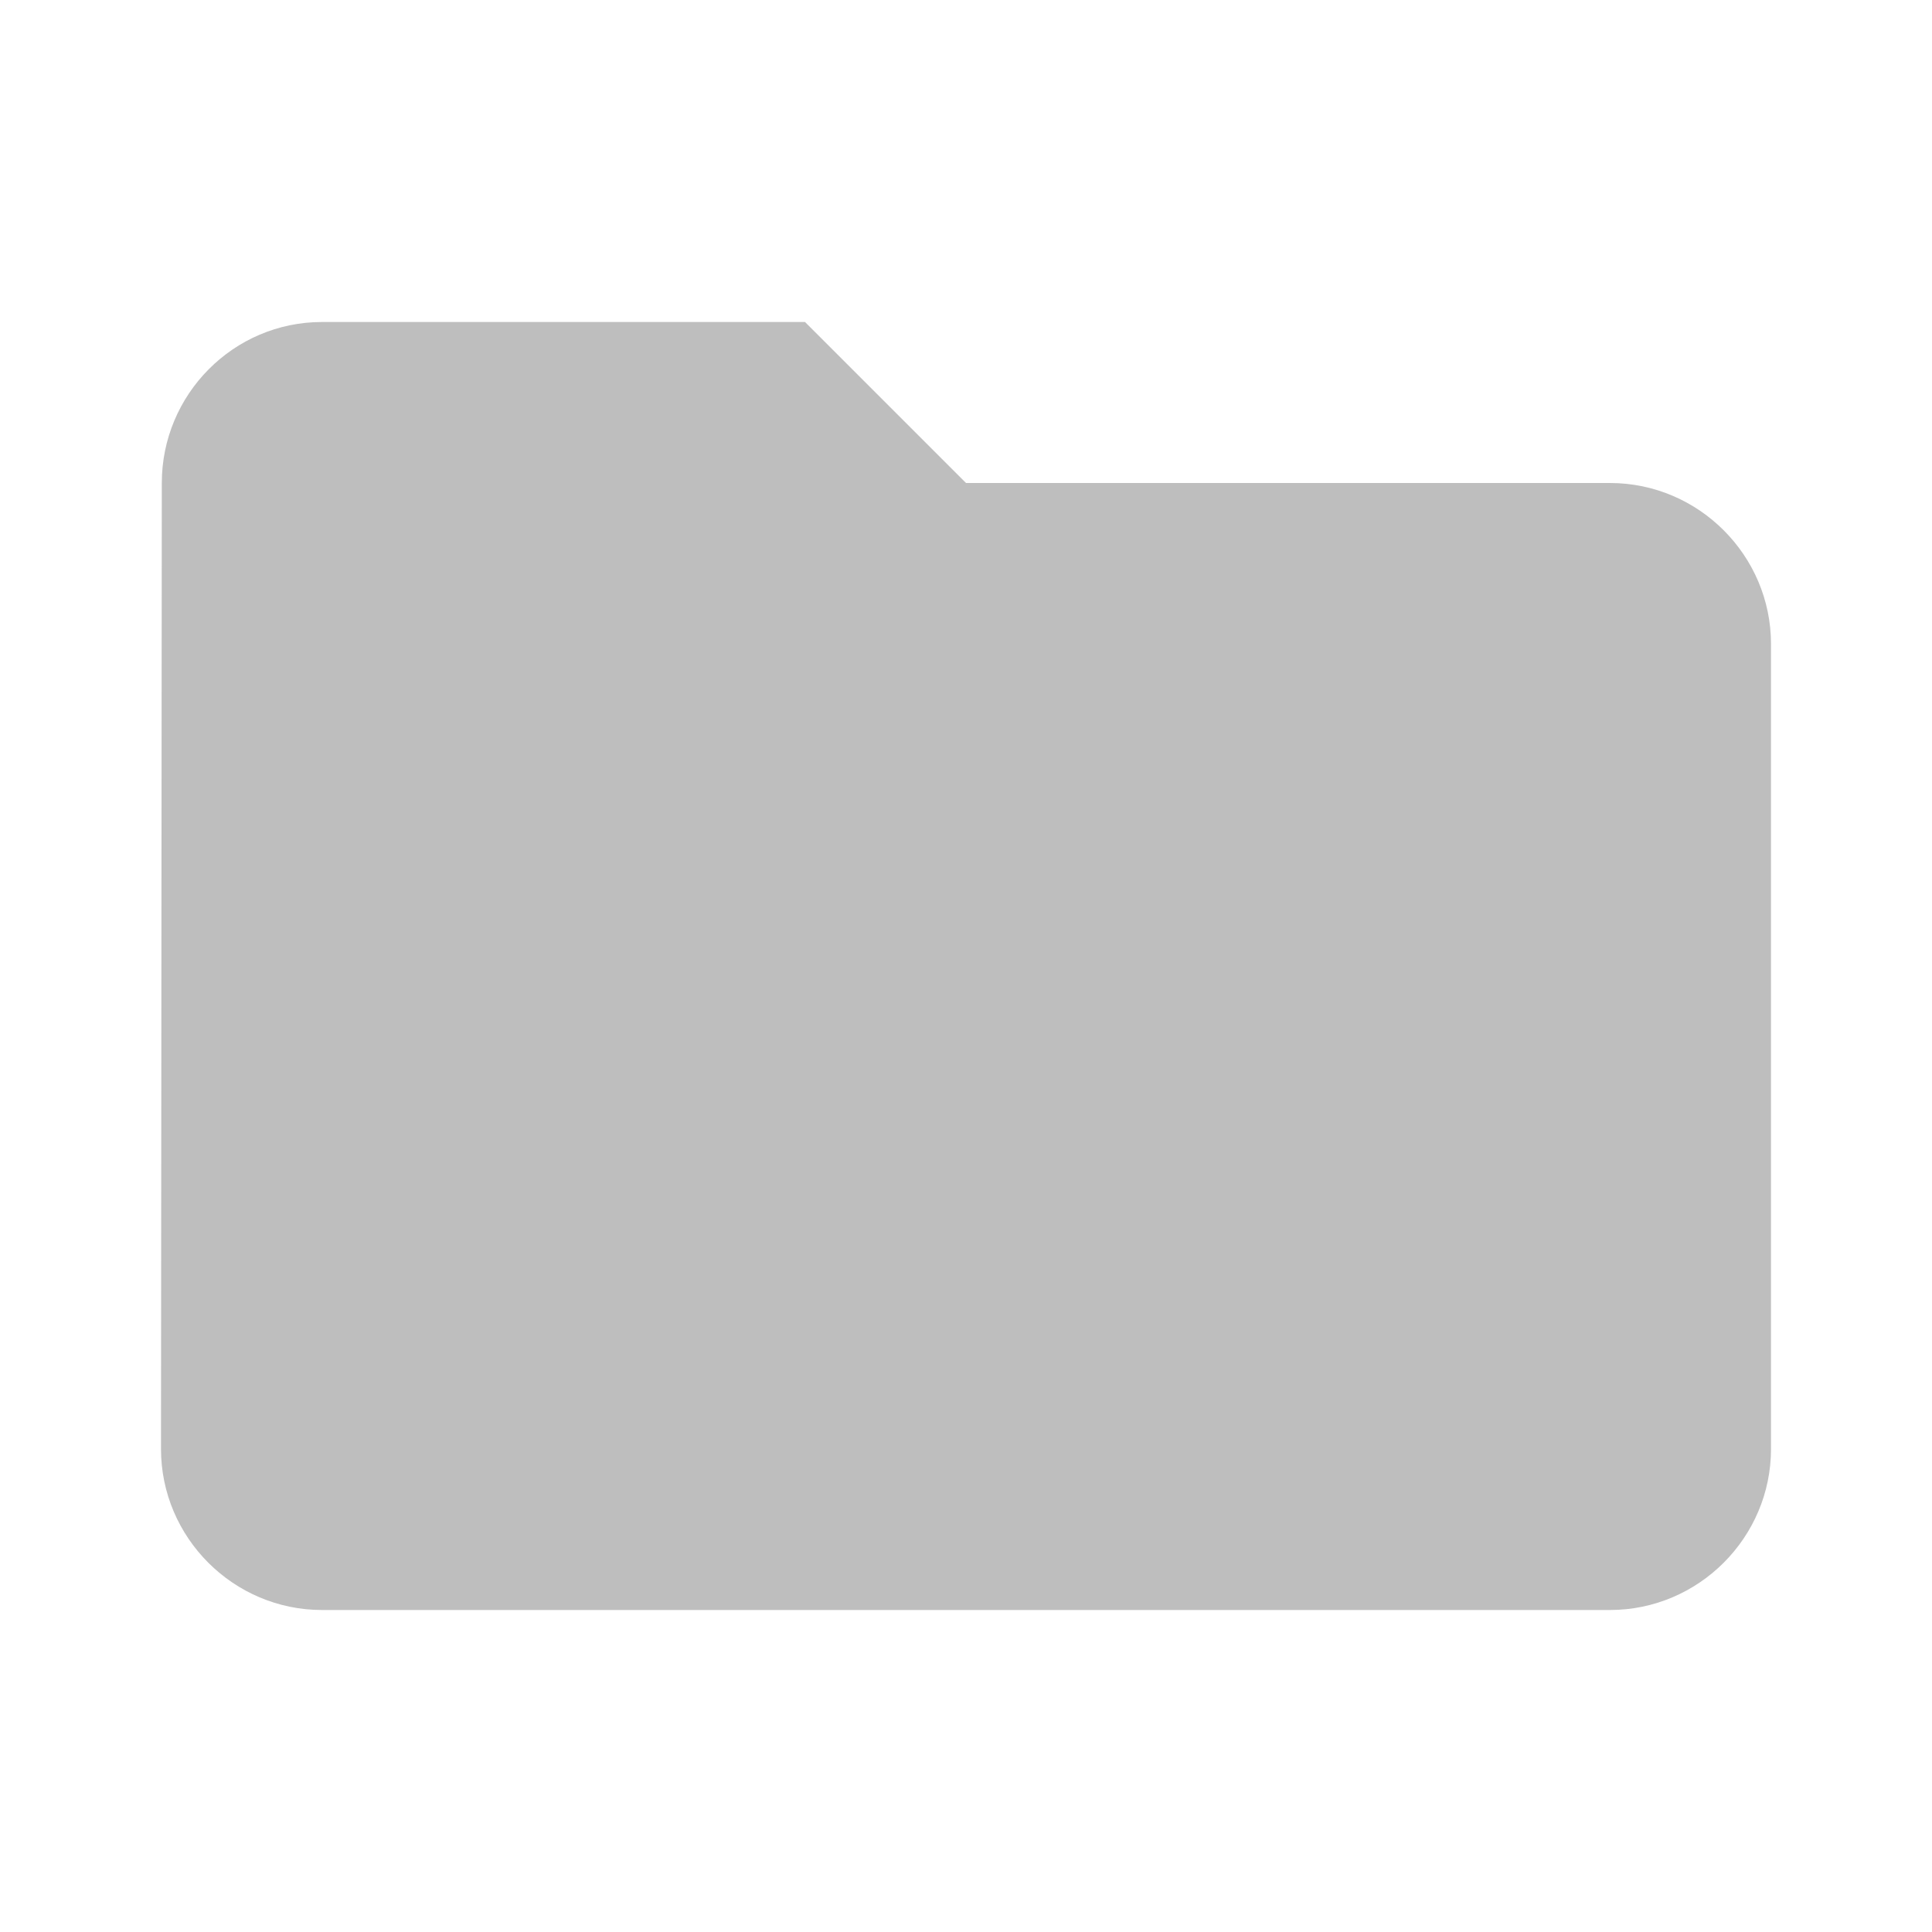
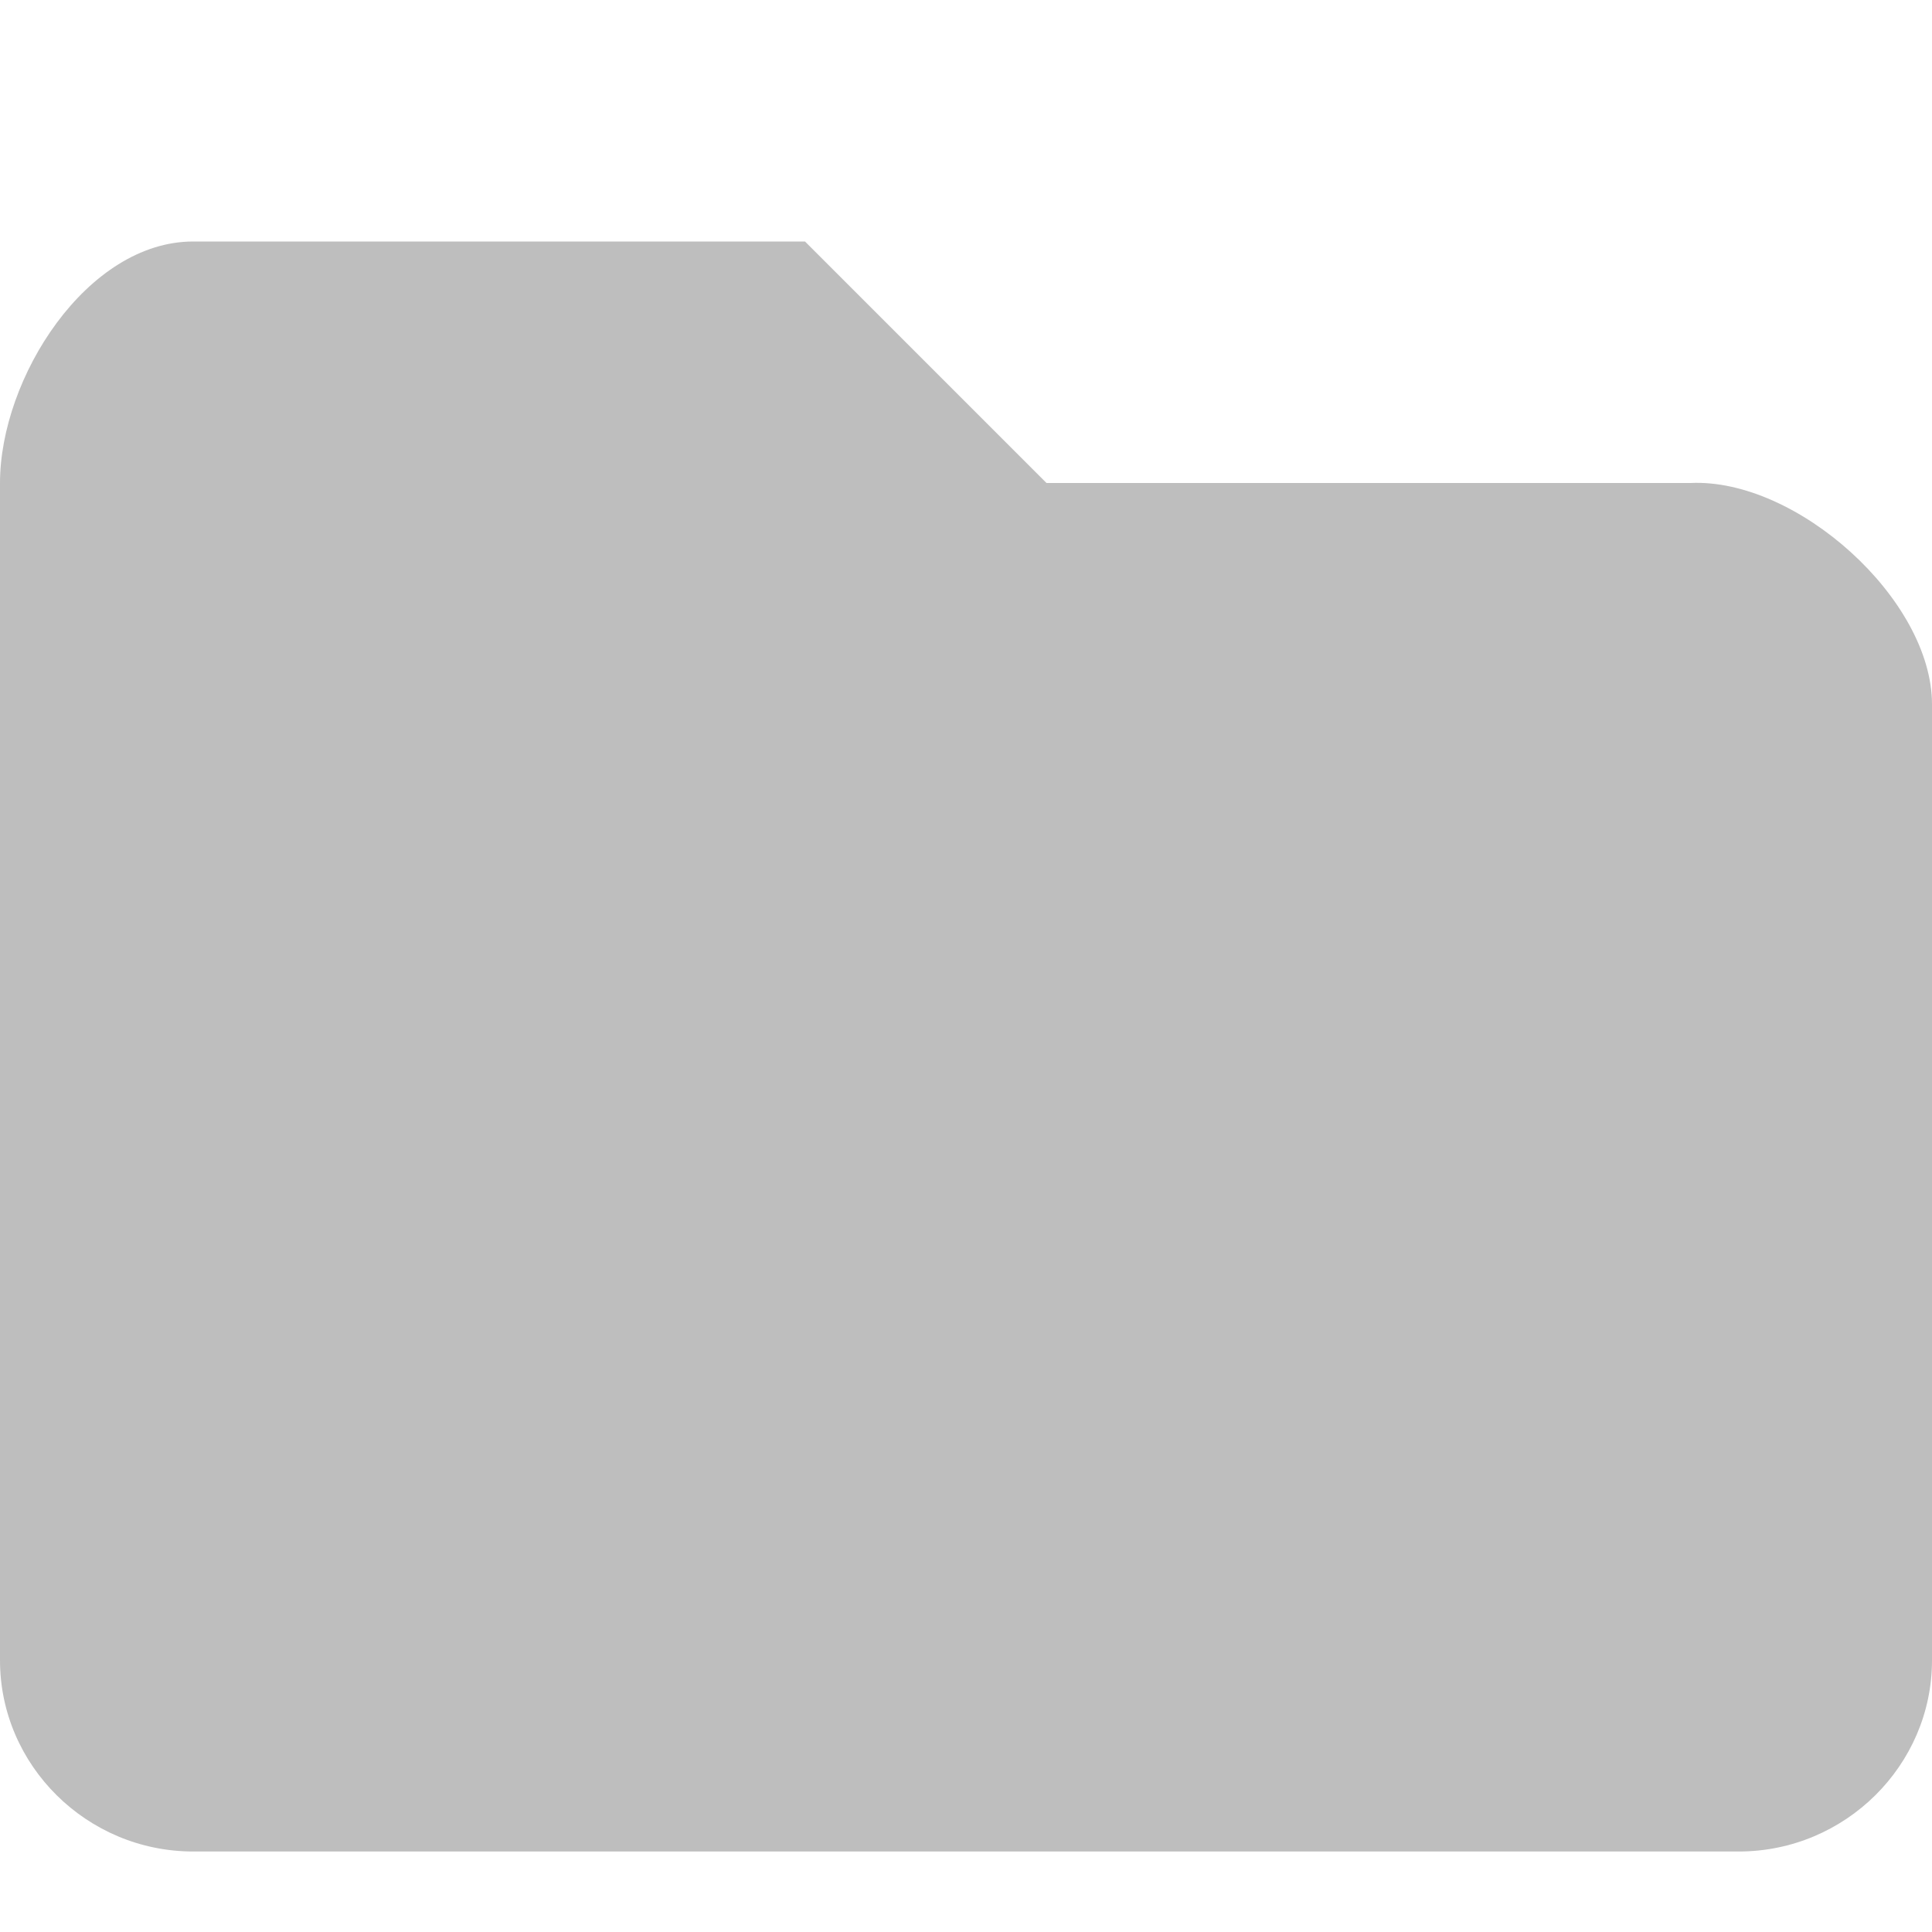
<svg xmlns="http://www.w3.org/2000/svg" width="24" height="24" viewBox="0 0 24 24" id="svg2" version="1.1">
  <defs id="defs8" />
-   <path d="M 10,4 4,4 C 2.9,4 2.01,4.9 2.01,6 L 2,18 c 0,1.1 0.9,2 2,2 l 16,0 c 1.1,0 2,-0.9 2,-2 L 22,8 C 22,6.9 21.1,6 20,6 L 12,6 10,4 Z" id="path4" style="fill:#bebebe;fill-opacity:1" />
+   <path d="M 10,3 2.4,3 C 1.08,3 0,4.694 0,6 L 0,20.625 C 0,21.931 1.08,23 2.4,23 l 19.2,0 C 22.92,23 24,21.931 24,20.625 L 24,8.75 C 24,7.444 22.319,5.938 21,6 l -8,0 z" id="path4" style="fill:#bebebe;fill-opacity:1" />
</svg>
